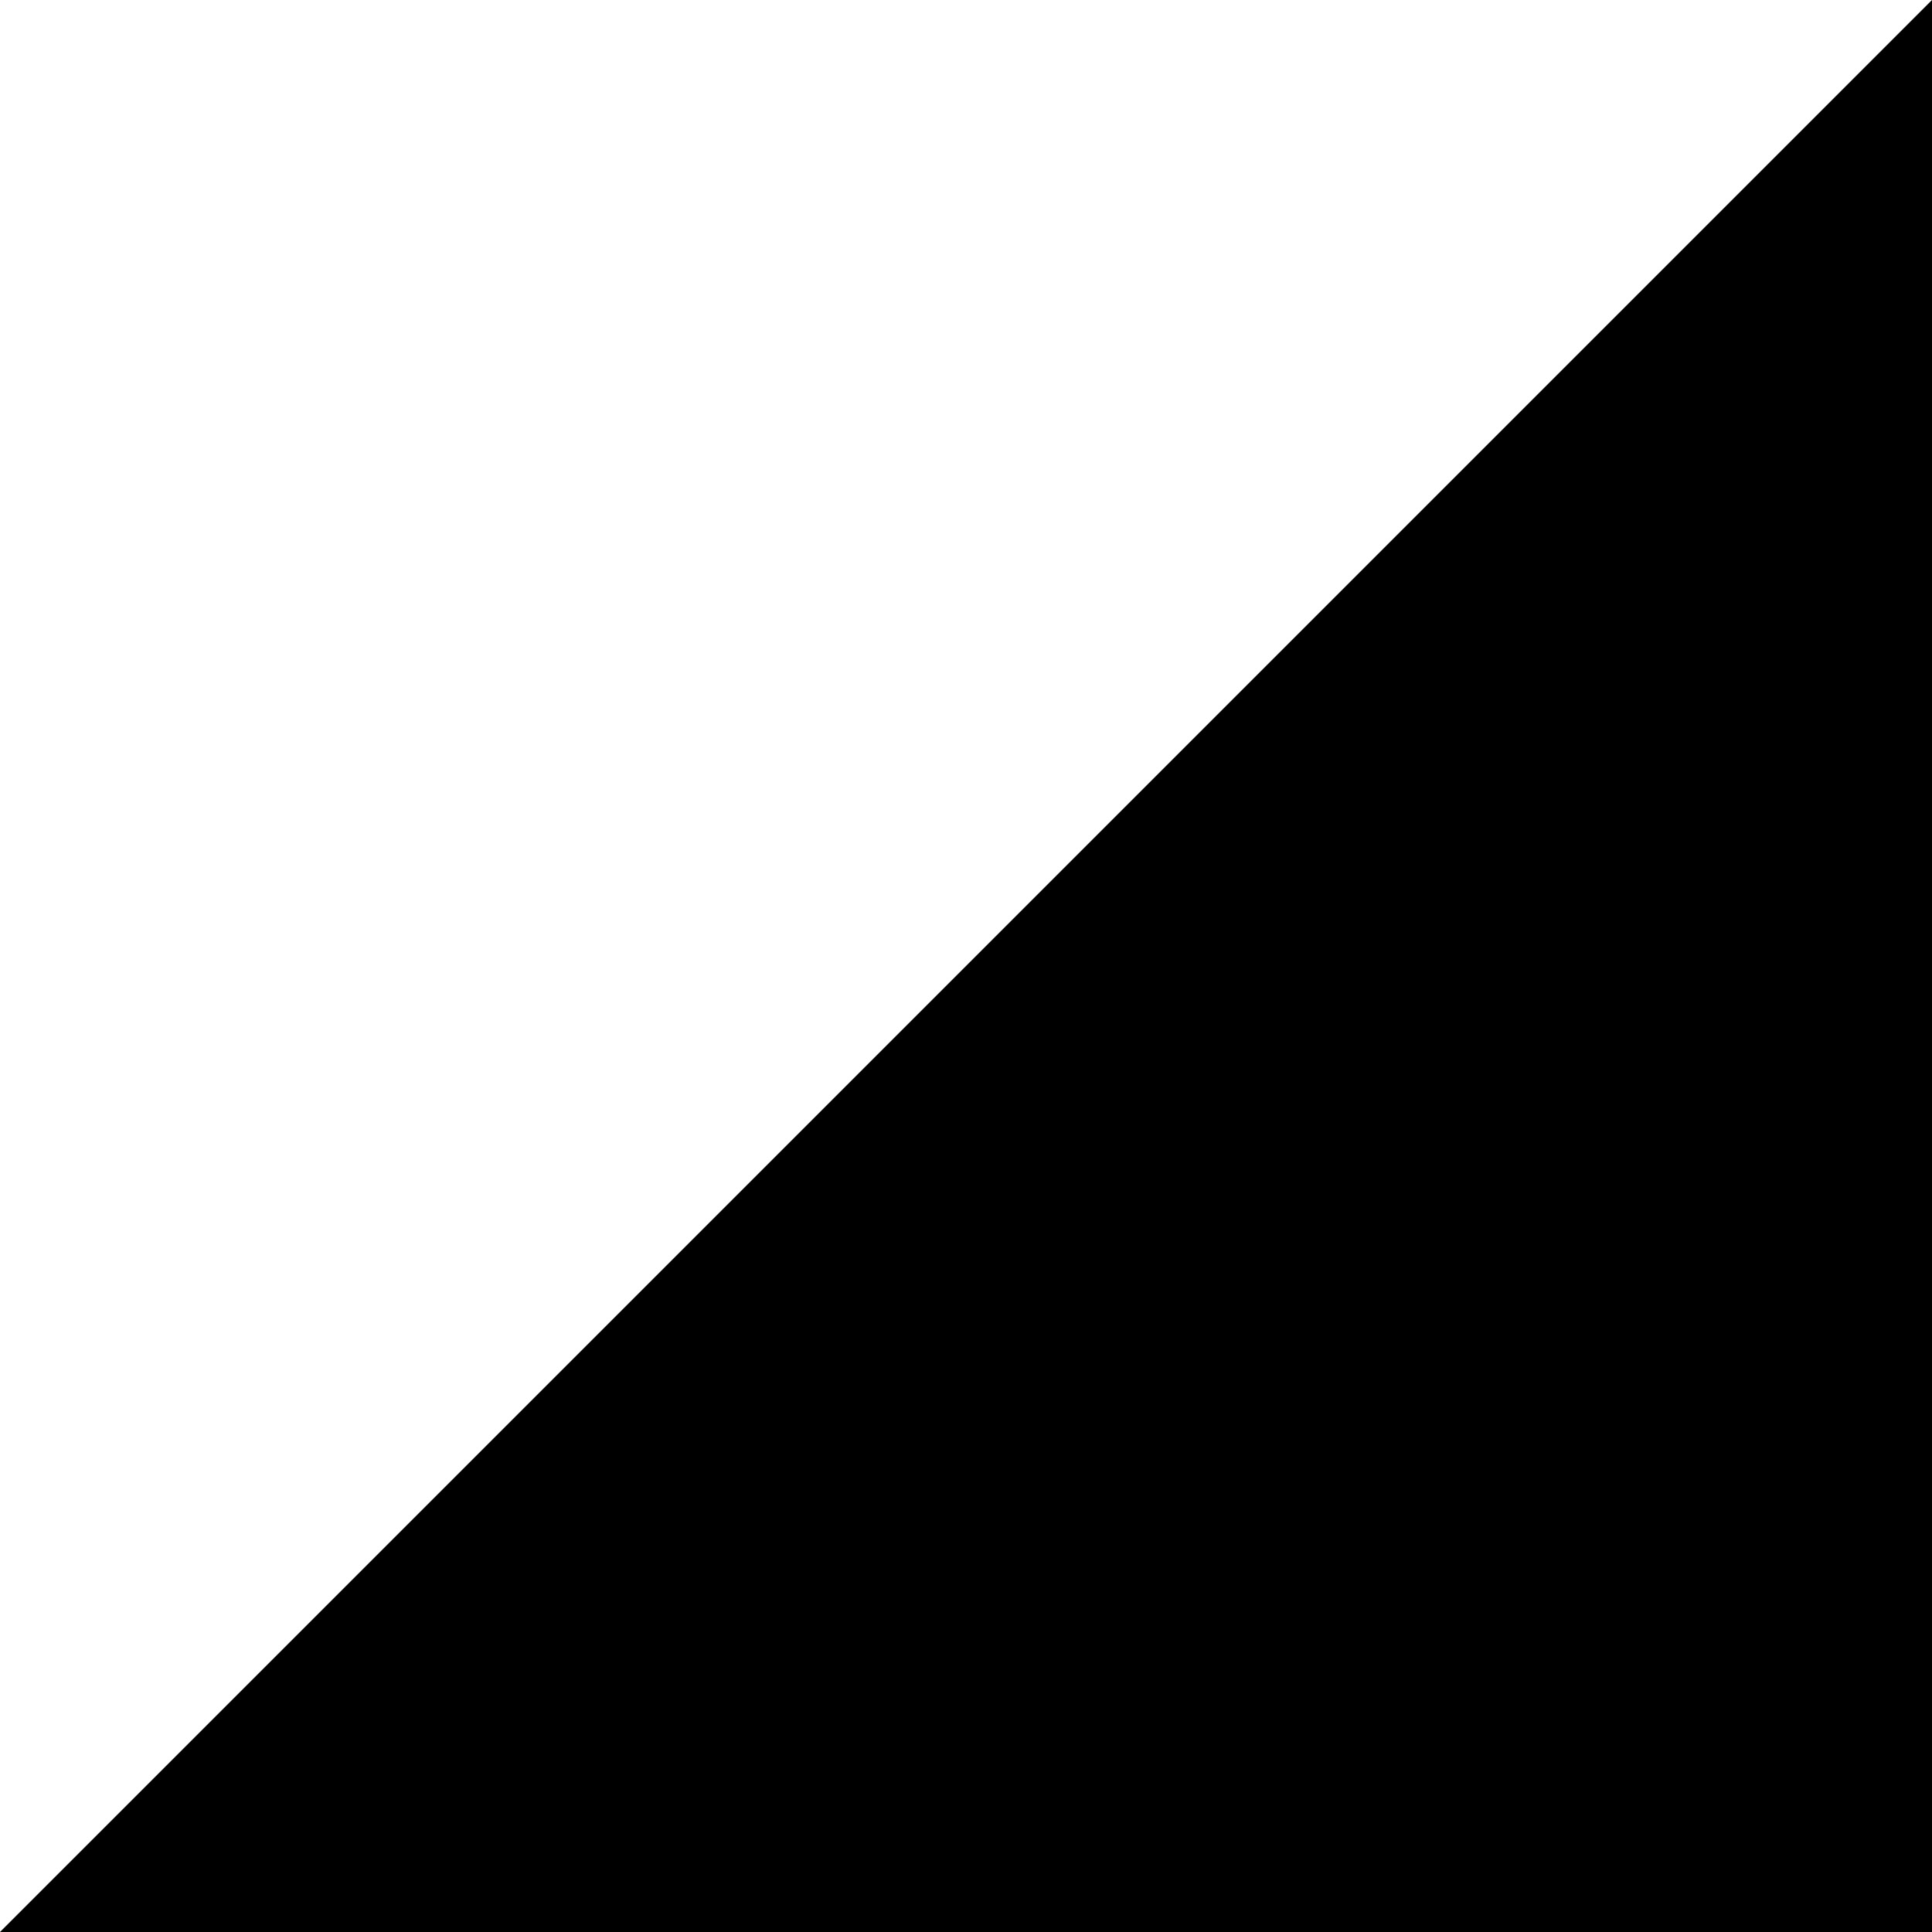
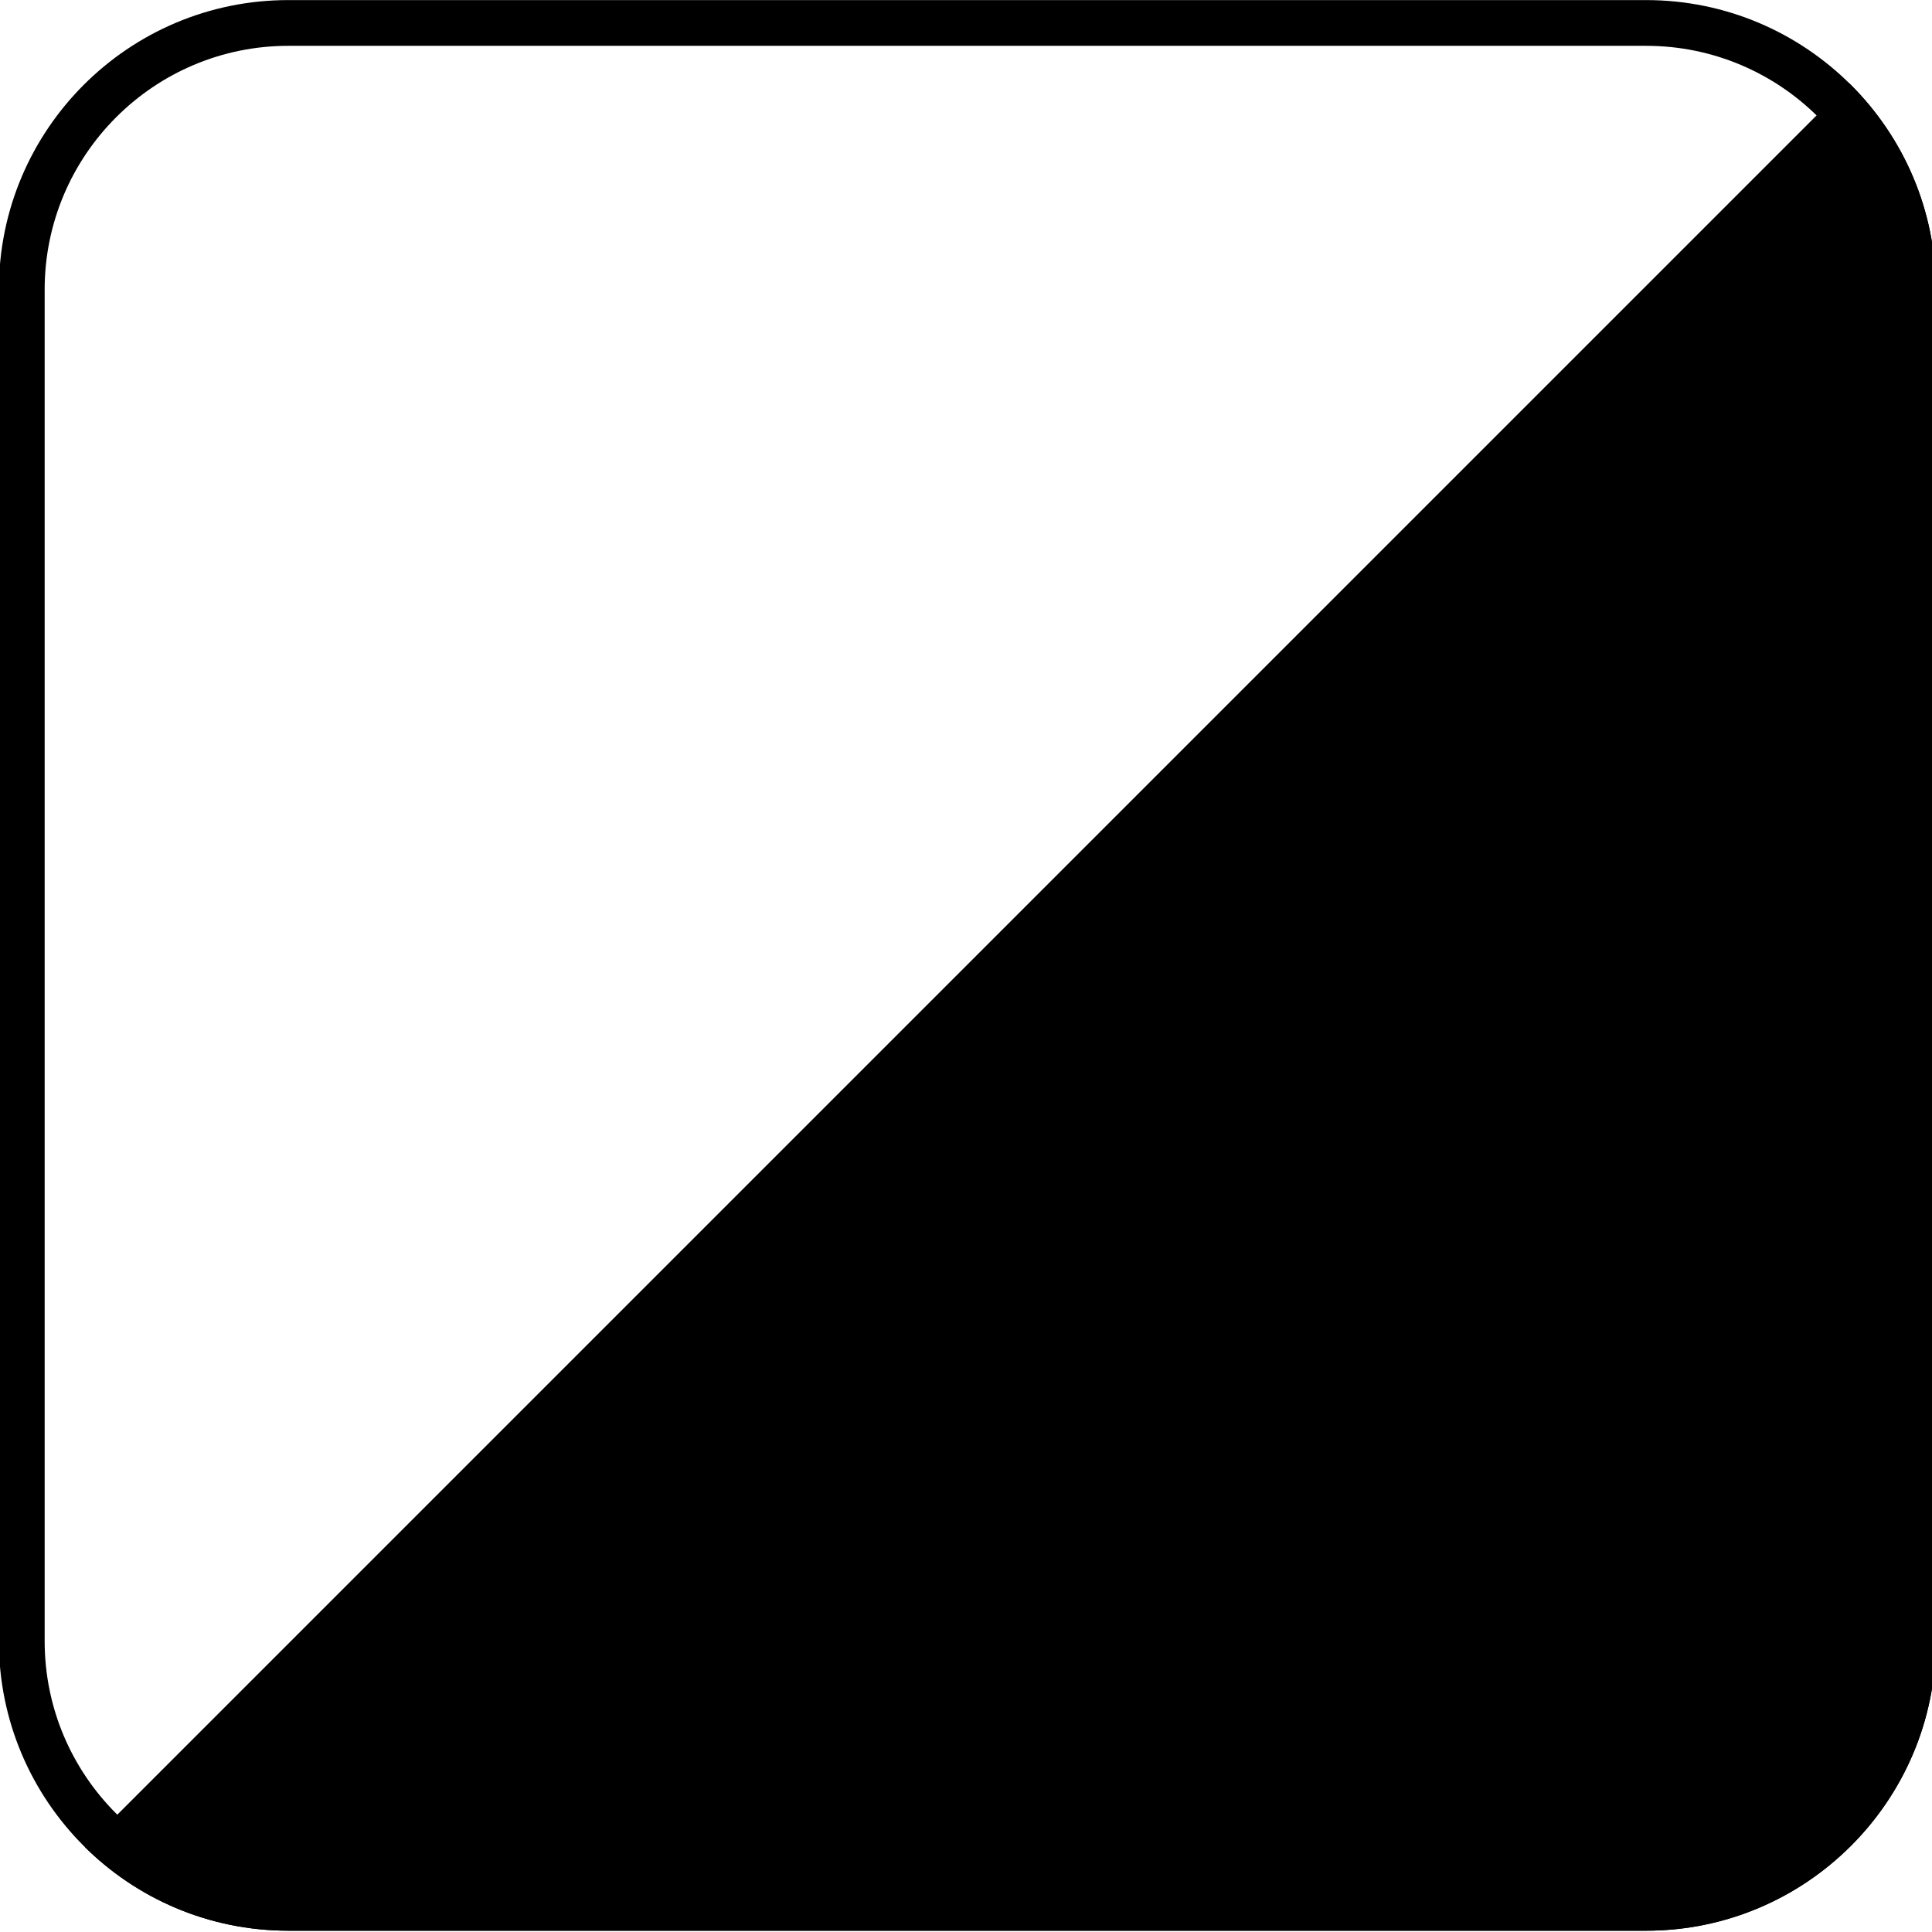
<svg xmlns="http://www.w3.org/2000/svg" width="100%" height="100%" viewBox="0 0 8 8" version="1.1" xml:space="preserve" style="fill-rule:evenodd;clip-rule:evenodd;stroke-linejoin:round;stroke-miterlimit:2;">
-   <path d="M0,8L8,0L8,8L0,8Z" />
+   <g transform="matrix(1.07703,0,0,1.05814,-0.0218661,-0.0218737)">
+     <path d="M7.463,1.154C7.463,0.529 6.964,0.021 6.349,0.021L1.129,0.021C0.514,0.021 0.016,0.529 0.016,1.154L0.016,6.443C0.016,7.068 0.514,7.576 1.129,7.576L6.349,7.576C6.964,7.576 7.463,7.068 7.463,6.443L7.463,1.154Z" style="fill:none;" />
+     <clipPath id="_clip1">
+       <path d="M7.463,1.154C7.463,0.529 6.964,0.021 6.349,0.021L1.129,0.021C0.514,0.021 0.016,0.529 0.016,1.154L0.016,6.443C0.016,7.068 0.514,7.576 1.129,7.576L6.349,7.576C6.964,7.576 7.463,7.068 7.463,6.443L7.463,1.154Z" />
+     </clipPath>
+     <g clip-path="url(#_clip1)">
+       <g transform="matrix(0.928479,0,0,0.945055,0.0203022,0.0206718)">
+         <path d="M0,8L8,0L8,8L0,8Z" />
+       </g>
+     </g>
+     <path d="M7.463,1.154L7.463,6.443C7.463,7.068 6.964,7.576 6.349,7.576L1.129,7.576C0.514,7.576 0.016,7.068 0.016,6.443L0.016,1.154C0.016,0.529 0.514,0.021 1.129,0.021L6.349,0.021C6.964,0.021 7.463,0.529 7.463,1.154ZM7.286,1.154C7.286,0.627 6.866,0.2 6.349,0.2L1.129,0.2C0.612,0.2 0.192,0.628 0.192,1.154L0.192,6.443C0.192,6.969 0.612,7.397 1.129,7.397L6.349,7.397C6.866,7.397 7.286,6.969 7.286,6.443L7.286,1.154Z" />
+   </g>
</svg>
